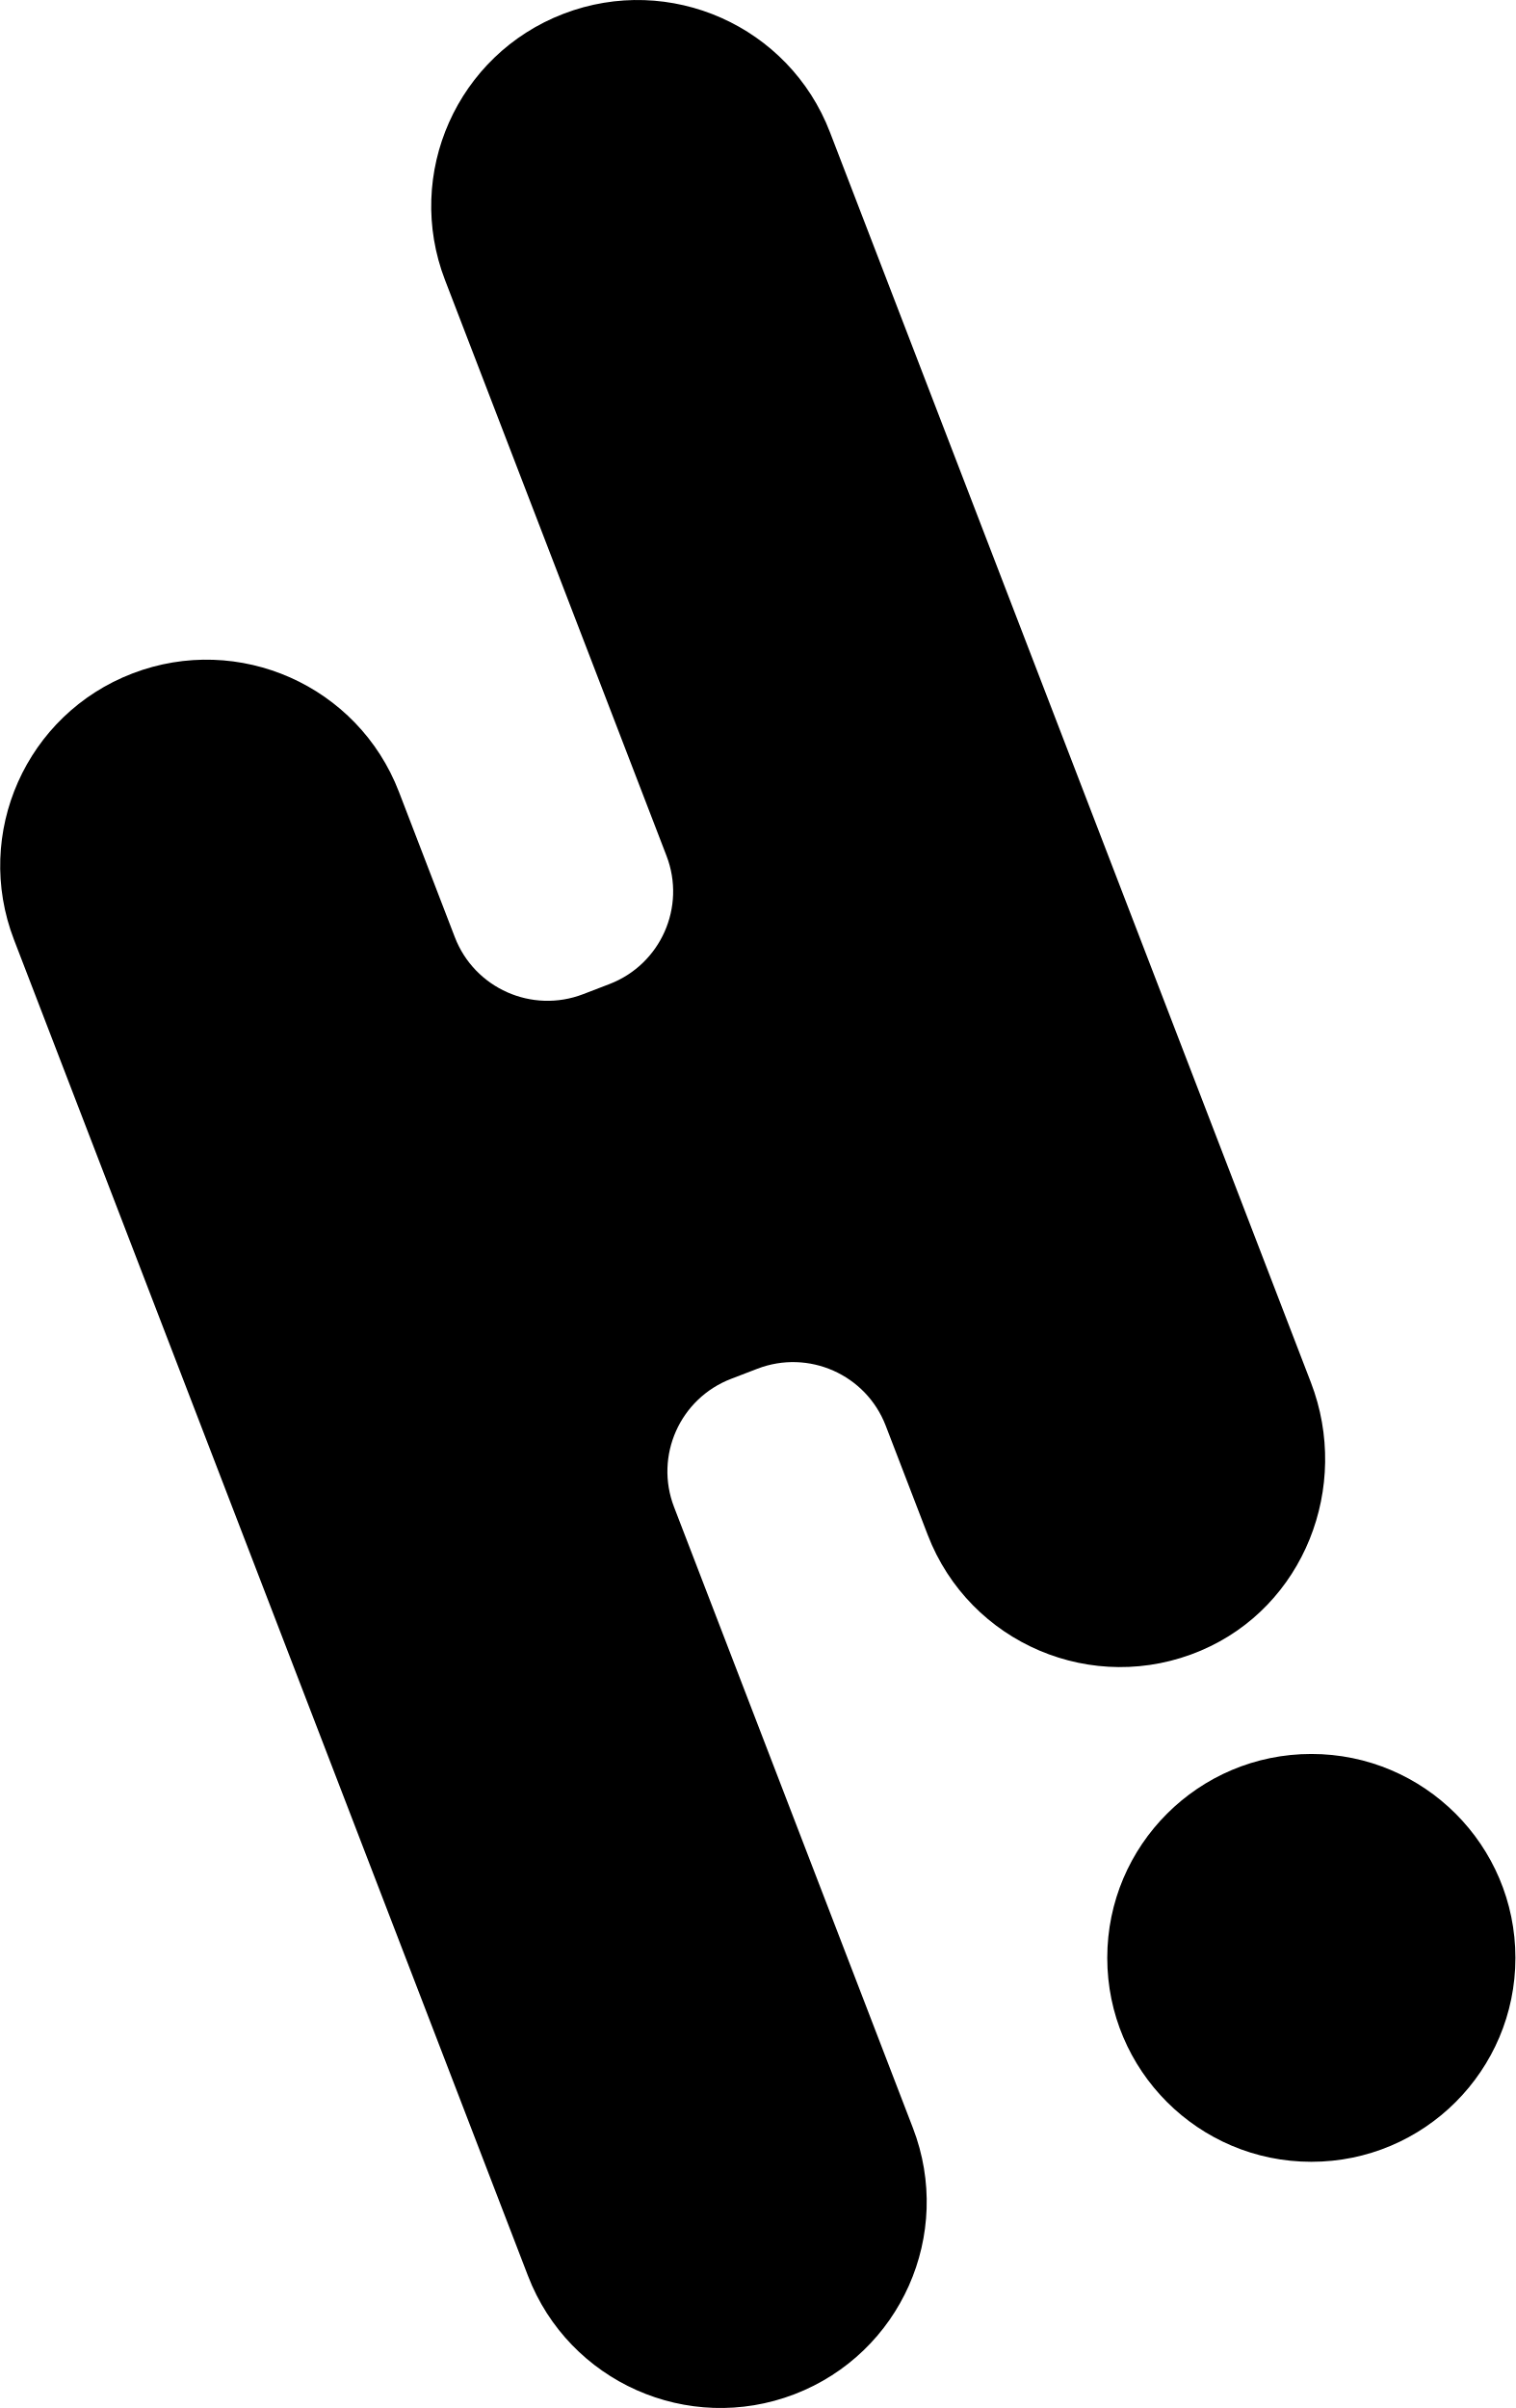
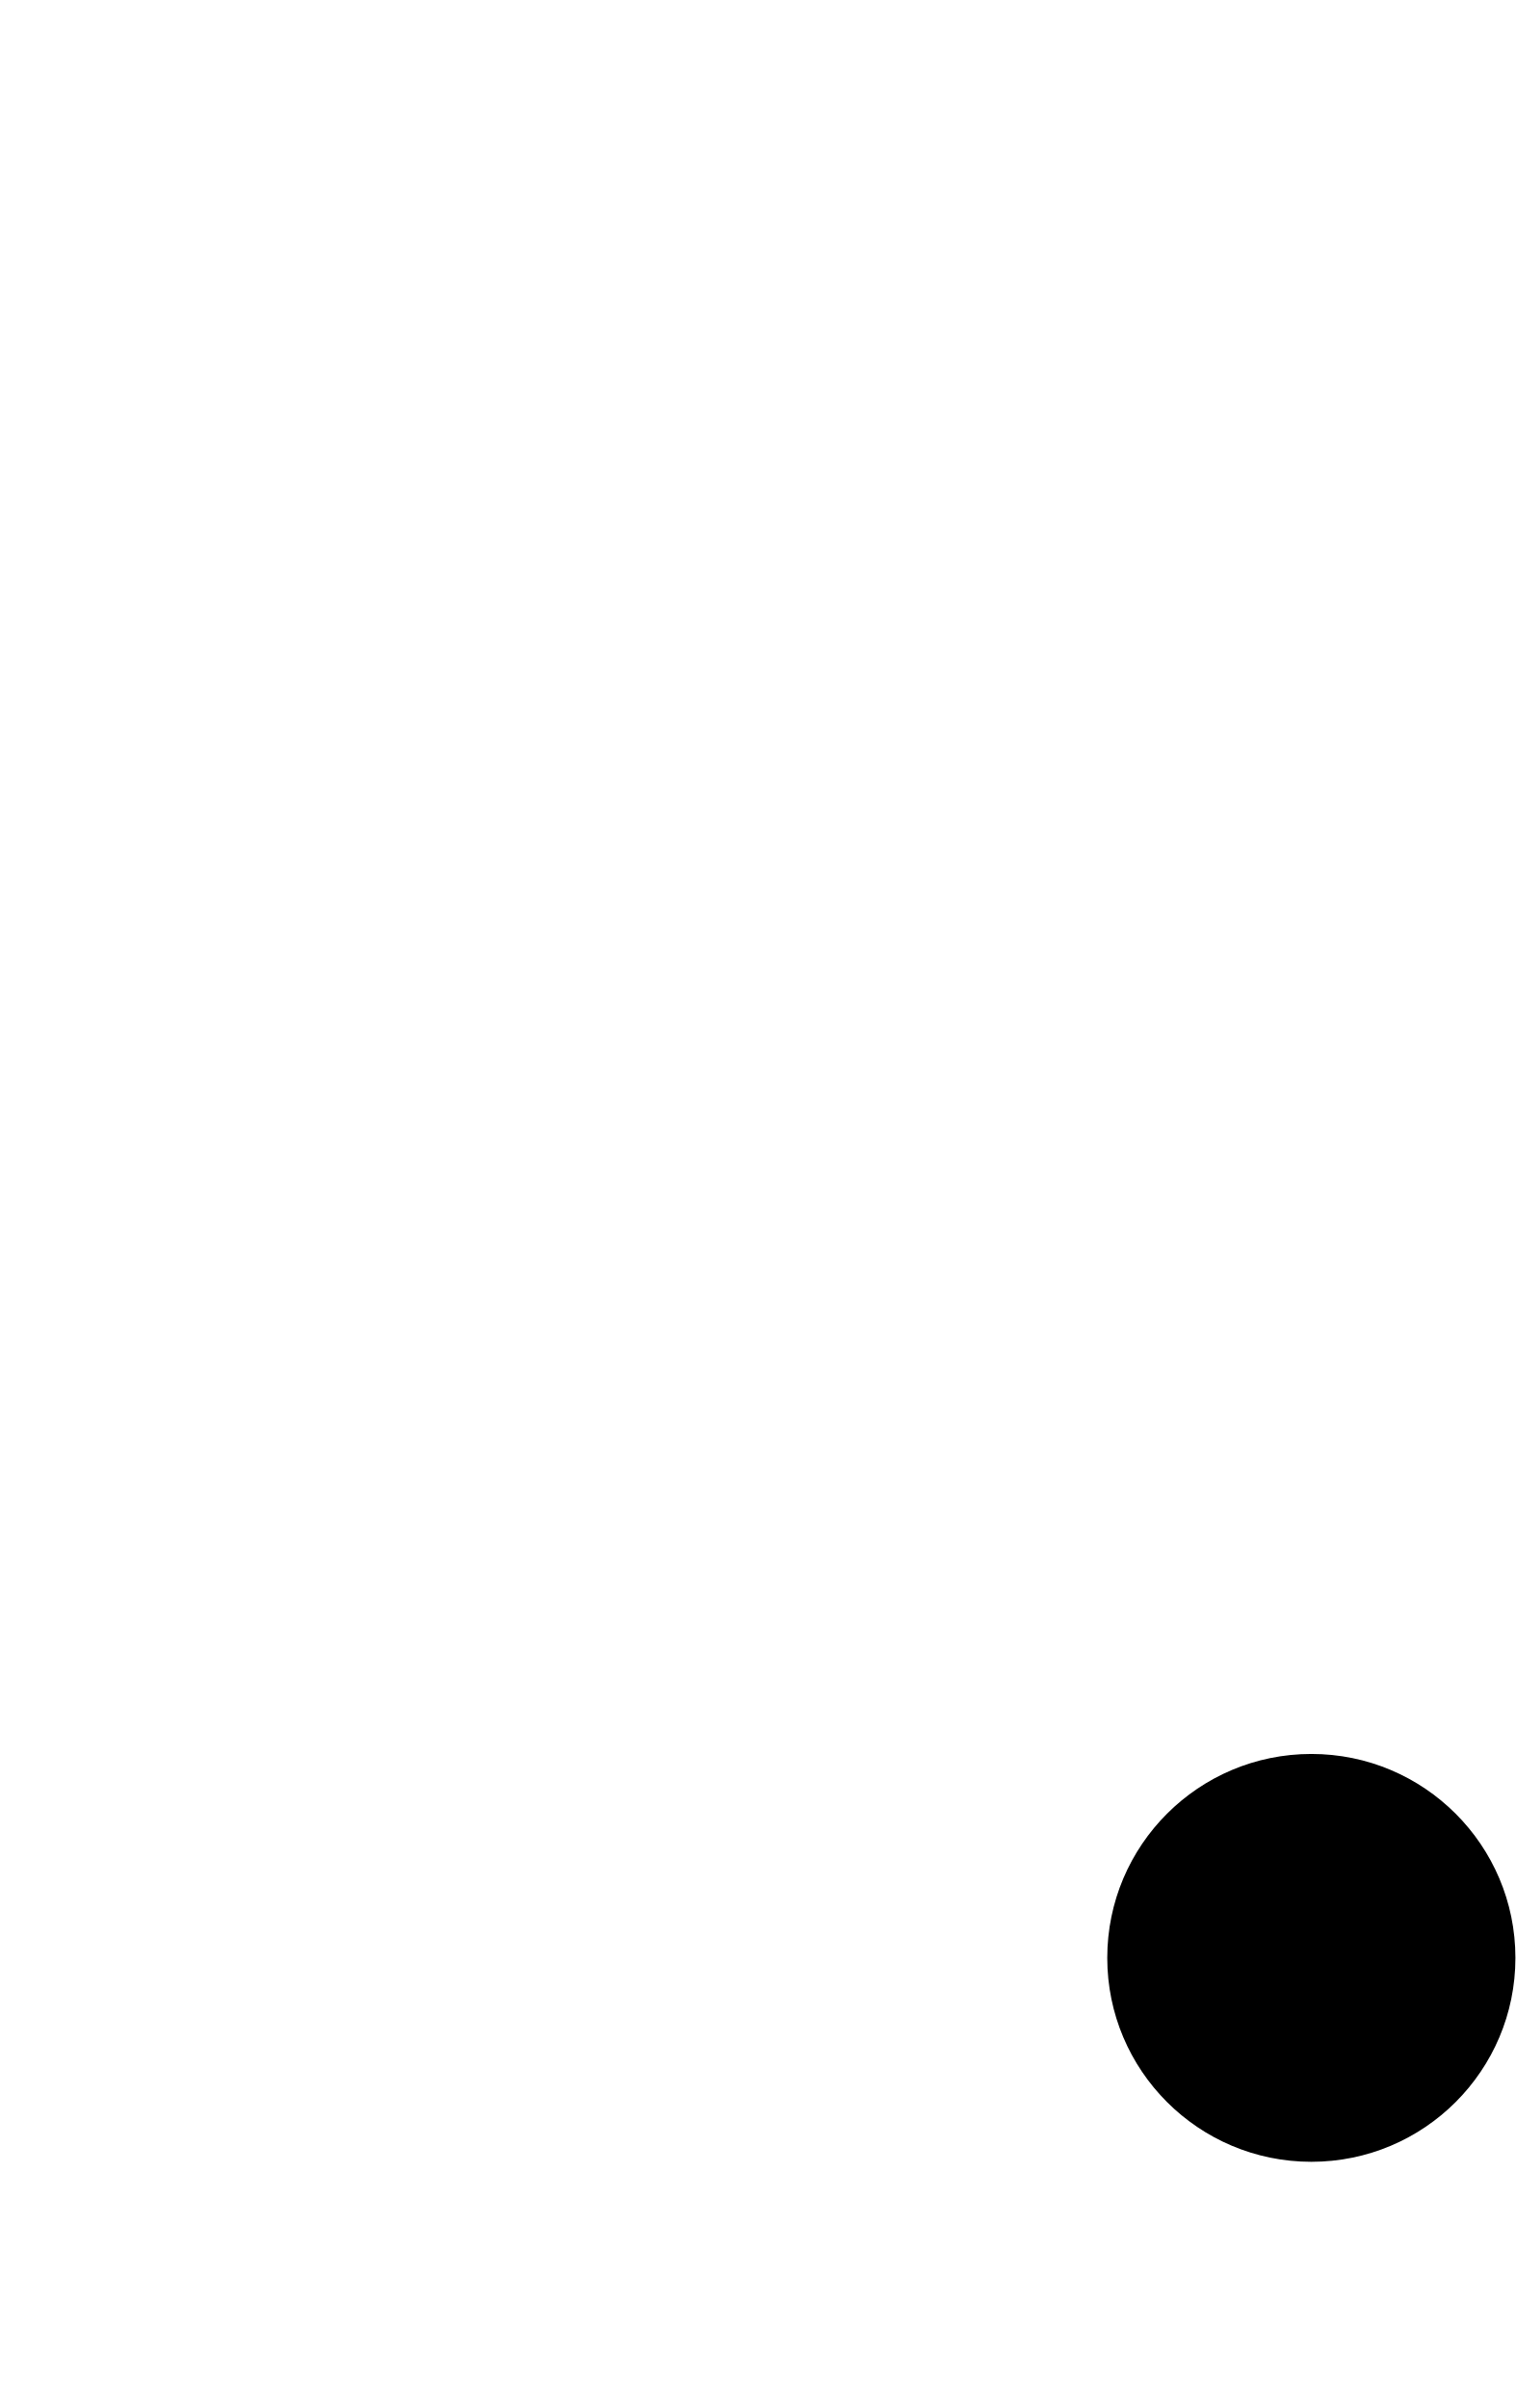
- <svg xmlns="http://www.w3.org/2000/svg" viewBox="0 0 372 591" fill="currentColor">
-   <path fillRule="evenodd" clipRule="evenodd" d="M294.816 405.078c25.25-10.742 36.786-40.191 26.934-65.785L203.703 32.437C193.676 6.372 164.395-6.64 138.305 3.384 112.21 13.398 99.19 42.656 109.223 68.727l54.37 141.332c4.829 12.546-1.437 26.629-14.003 31.46l-6.465 2.485c-12.559 4.824-26.66-1.441-31.488-13.988L97.914 194.34c-10.027-26.067-39.312-39.074-65.406-29.055-26.09 10.012-39.11 39.274-29.078 65.34l126.16 327.938c10.027 26.066 39.312 39.078 65.406 29.058 26.09-10.02 39.11-39.273 29.078-65.34l-58.633-152.41c-4.832-12.547 1.438-26.637 14.004-31.46l6.465-2.485c12.559-4.82 26.66 1.441 31.485 13.988l10.308 26.8c10.25 26.645 40.606 39.65 67.113 28.368" fill="currentColor" />
+ <svg xmlns="http://www.w3.org/2000/svg" viewBox="0 0 372 591" fill="none">
+   <path fillRule="evenodd" clipRule="evenodd" d="M294.816 405.078c25.25-10.742 36.786-40.191 26.934-65.785L203.703 32.437C193.676 6.372 164.395-6.64 138.305 3.384 112.21 13.398 99.19 42.656 109.223 68.727l54.37 141.332c4.829 12.546-1.437 26.629-14.003 31.46l-6.465 2.485c-12.559 4.824-26.66-1.441-31.488-13.988L97.914 194.34c-10.027-26.067-39.312-39.074-65.406-29.055-26.09 10.012-39.11 39.274-29.078 65.34l126.16 327.938c10.027 26.066 39.312 39.078 65.406 29.058 26.09-10.02 39.11-39.273 29.078-65.34l-58.633-152.41c-4.832-12.547 1.438-26.637 14.004-31.46l6.465-2.485c12.559-4.82 26.66 1.441 31.485 13.988l10.308 26.8c10.25 26.645 40.606 39.65 67.113 28.368" />
  <path fillRule="evenodd" clipRule="evenodd" d="M321.863 430.477c-27.668 0-50.093 22.41-50.093 50.05 0 27.641 22.425 50.047 50.093 50.047 27.664 0 50.086-22.406 50.086-50.047 0-27.64-22.43-50.05-50.086-50.05" fill="currentColor" />
</svg>
